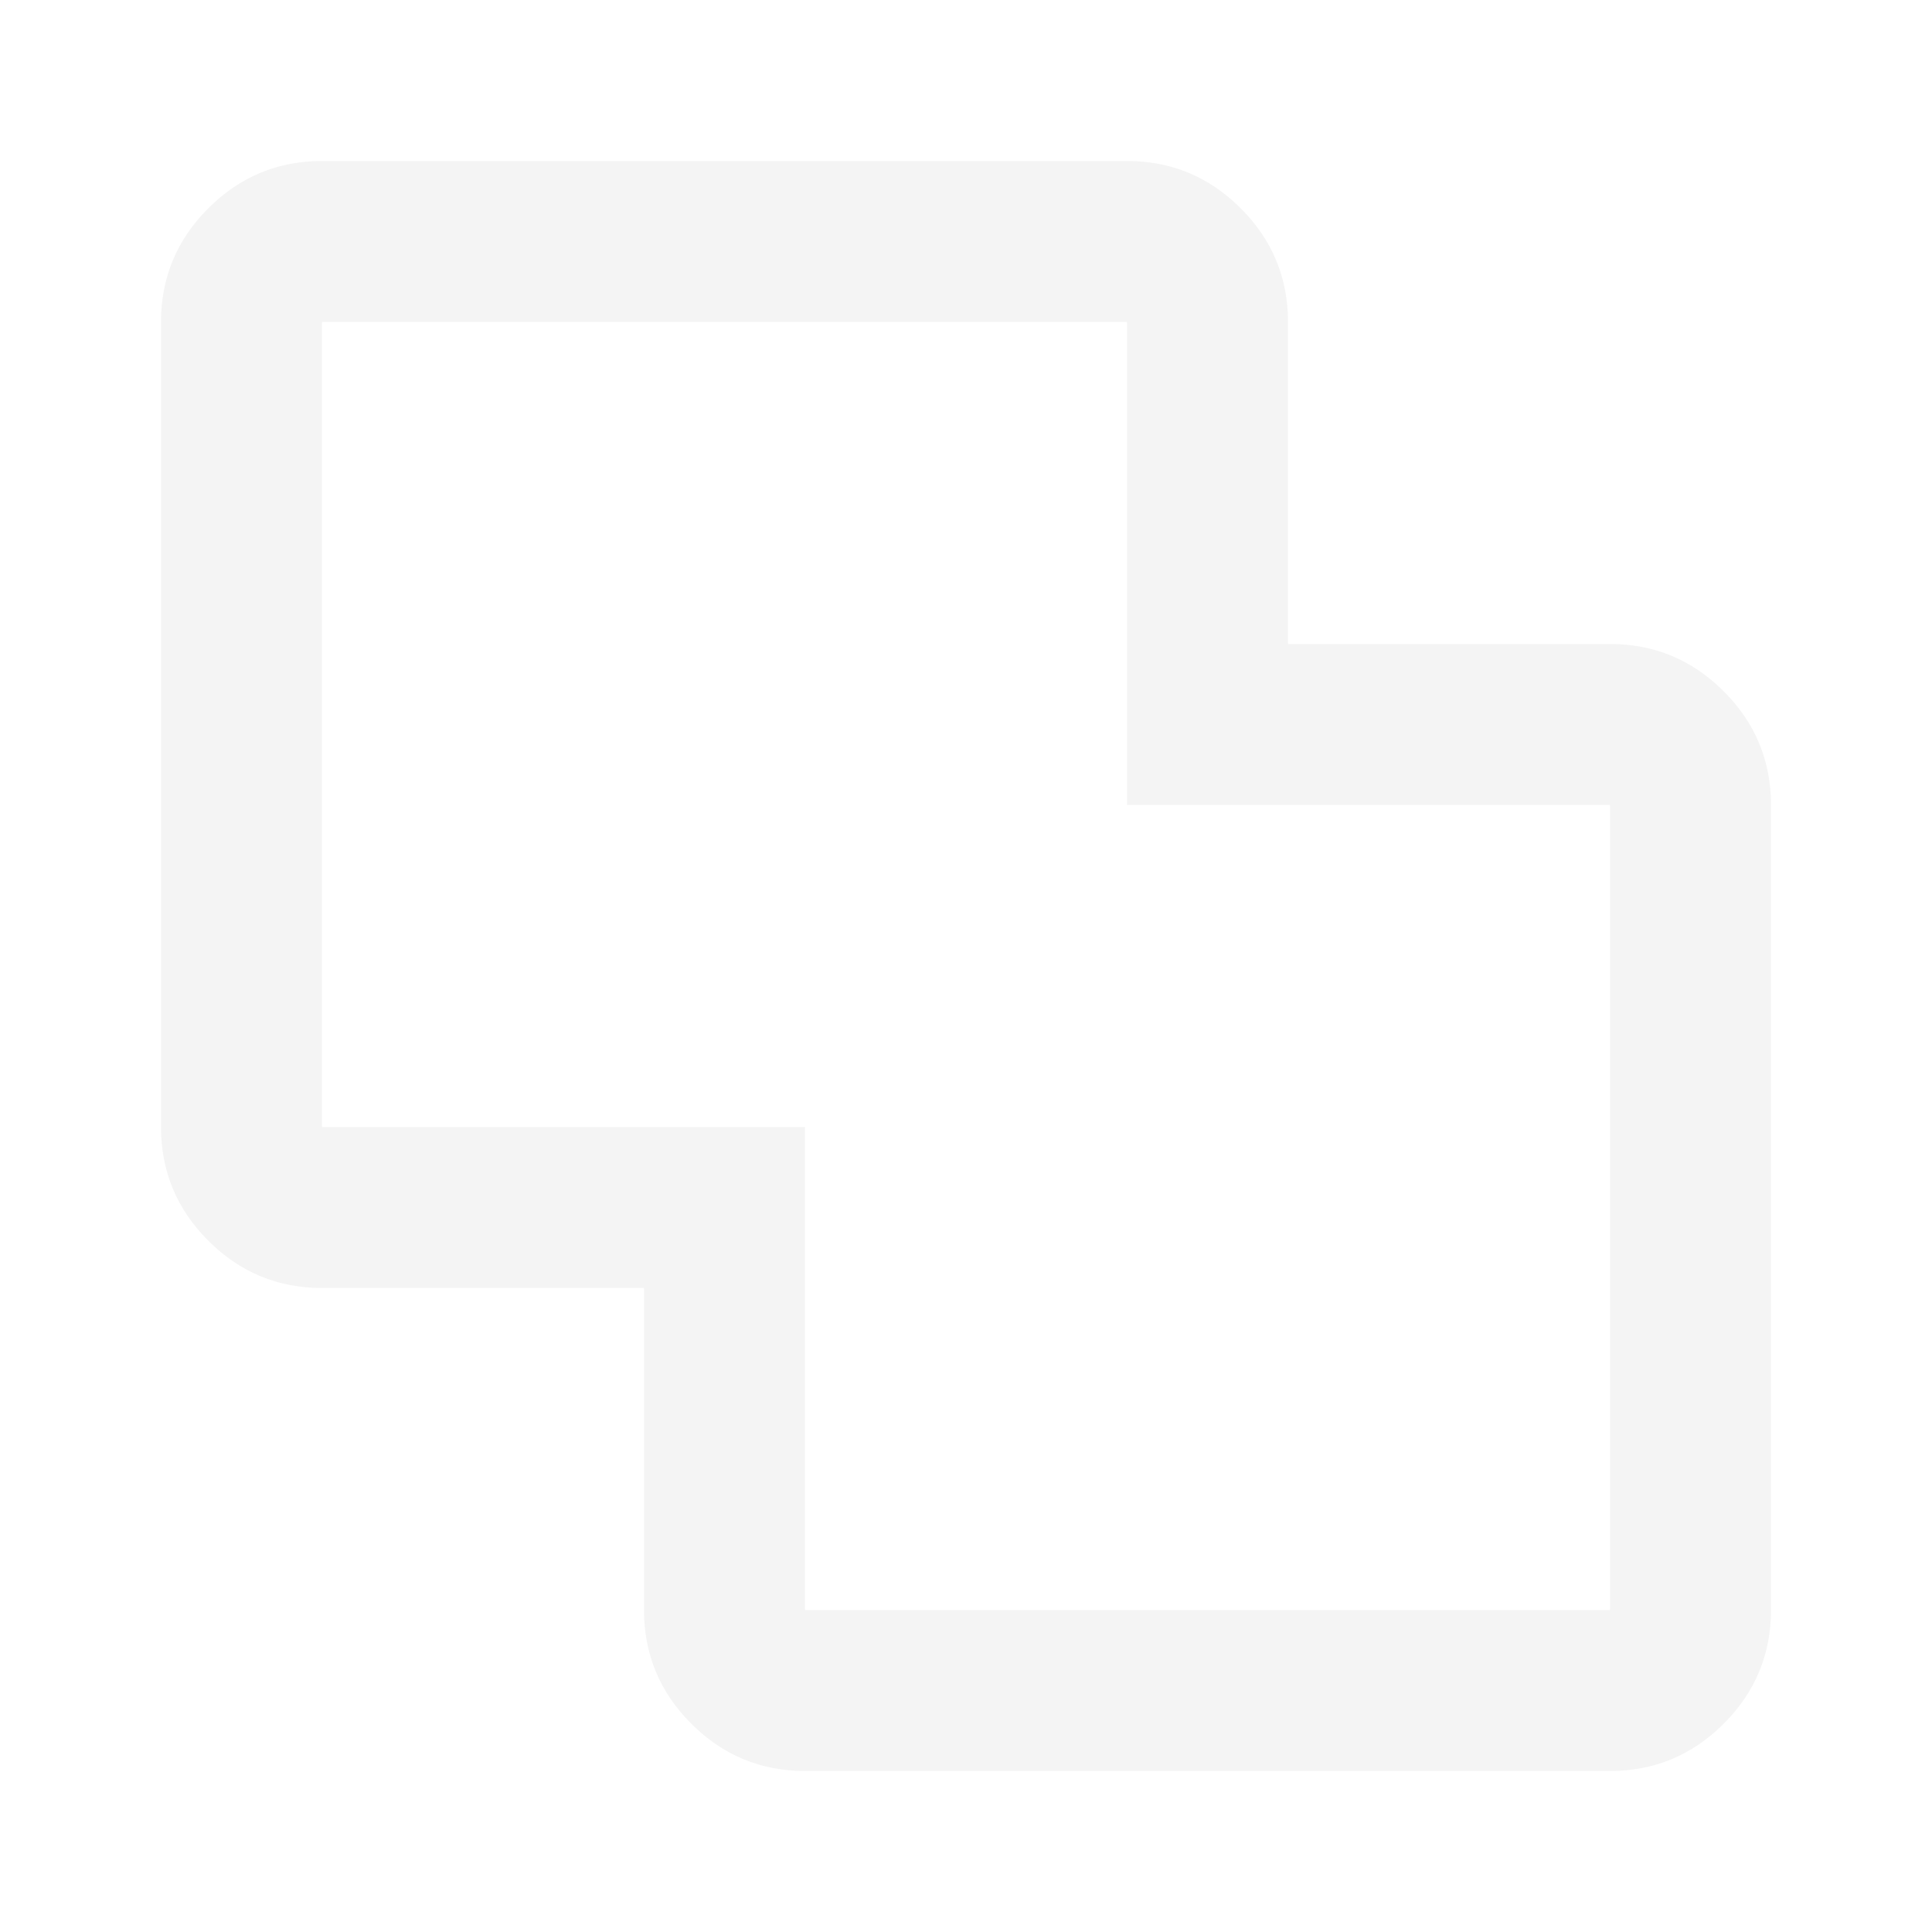
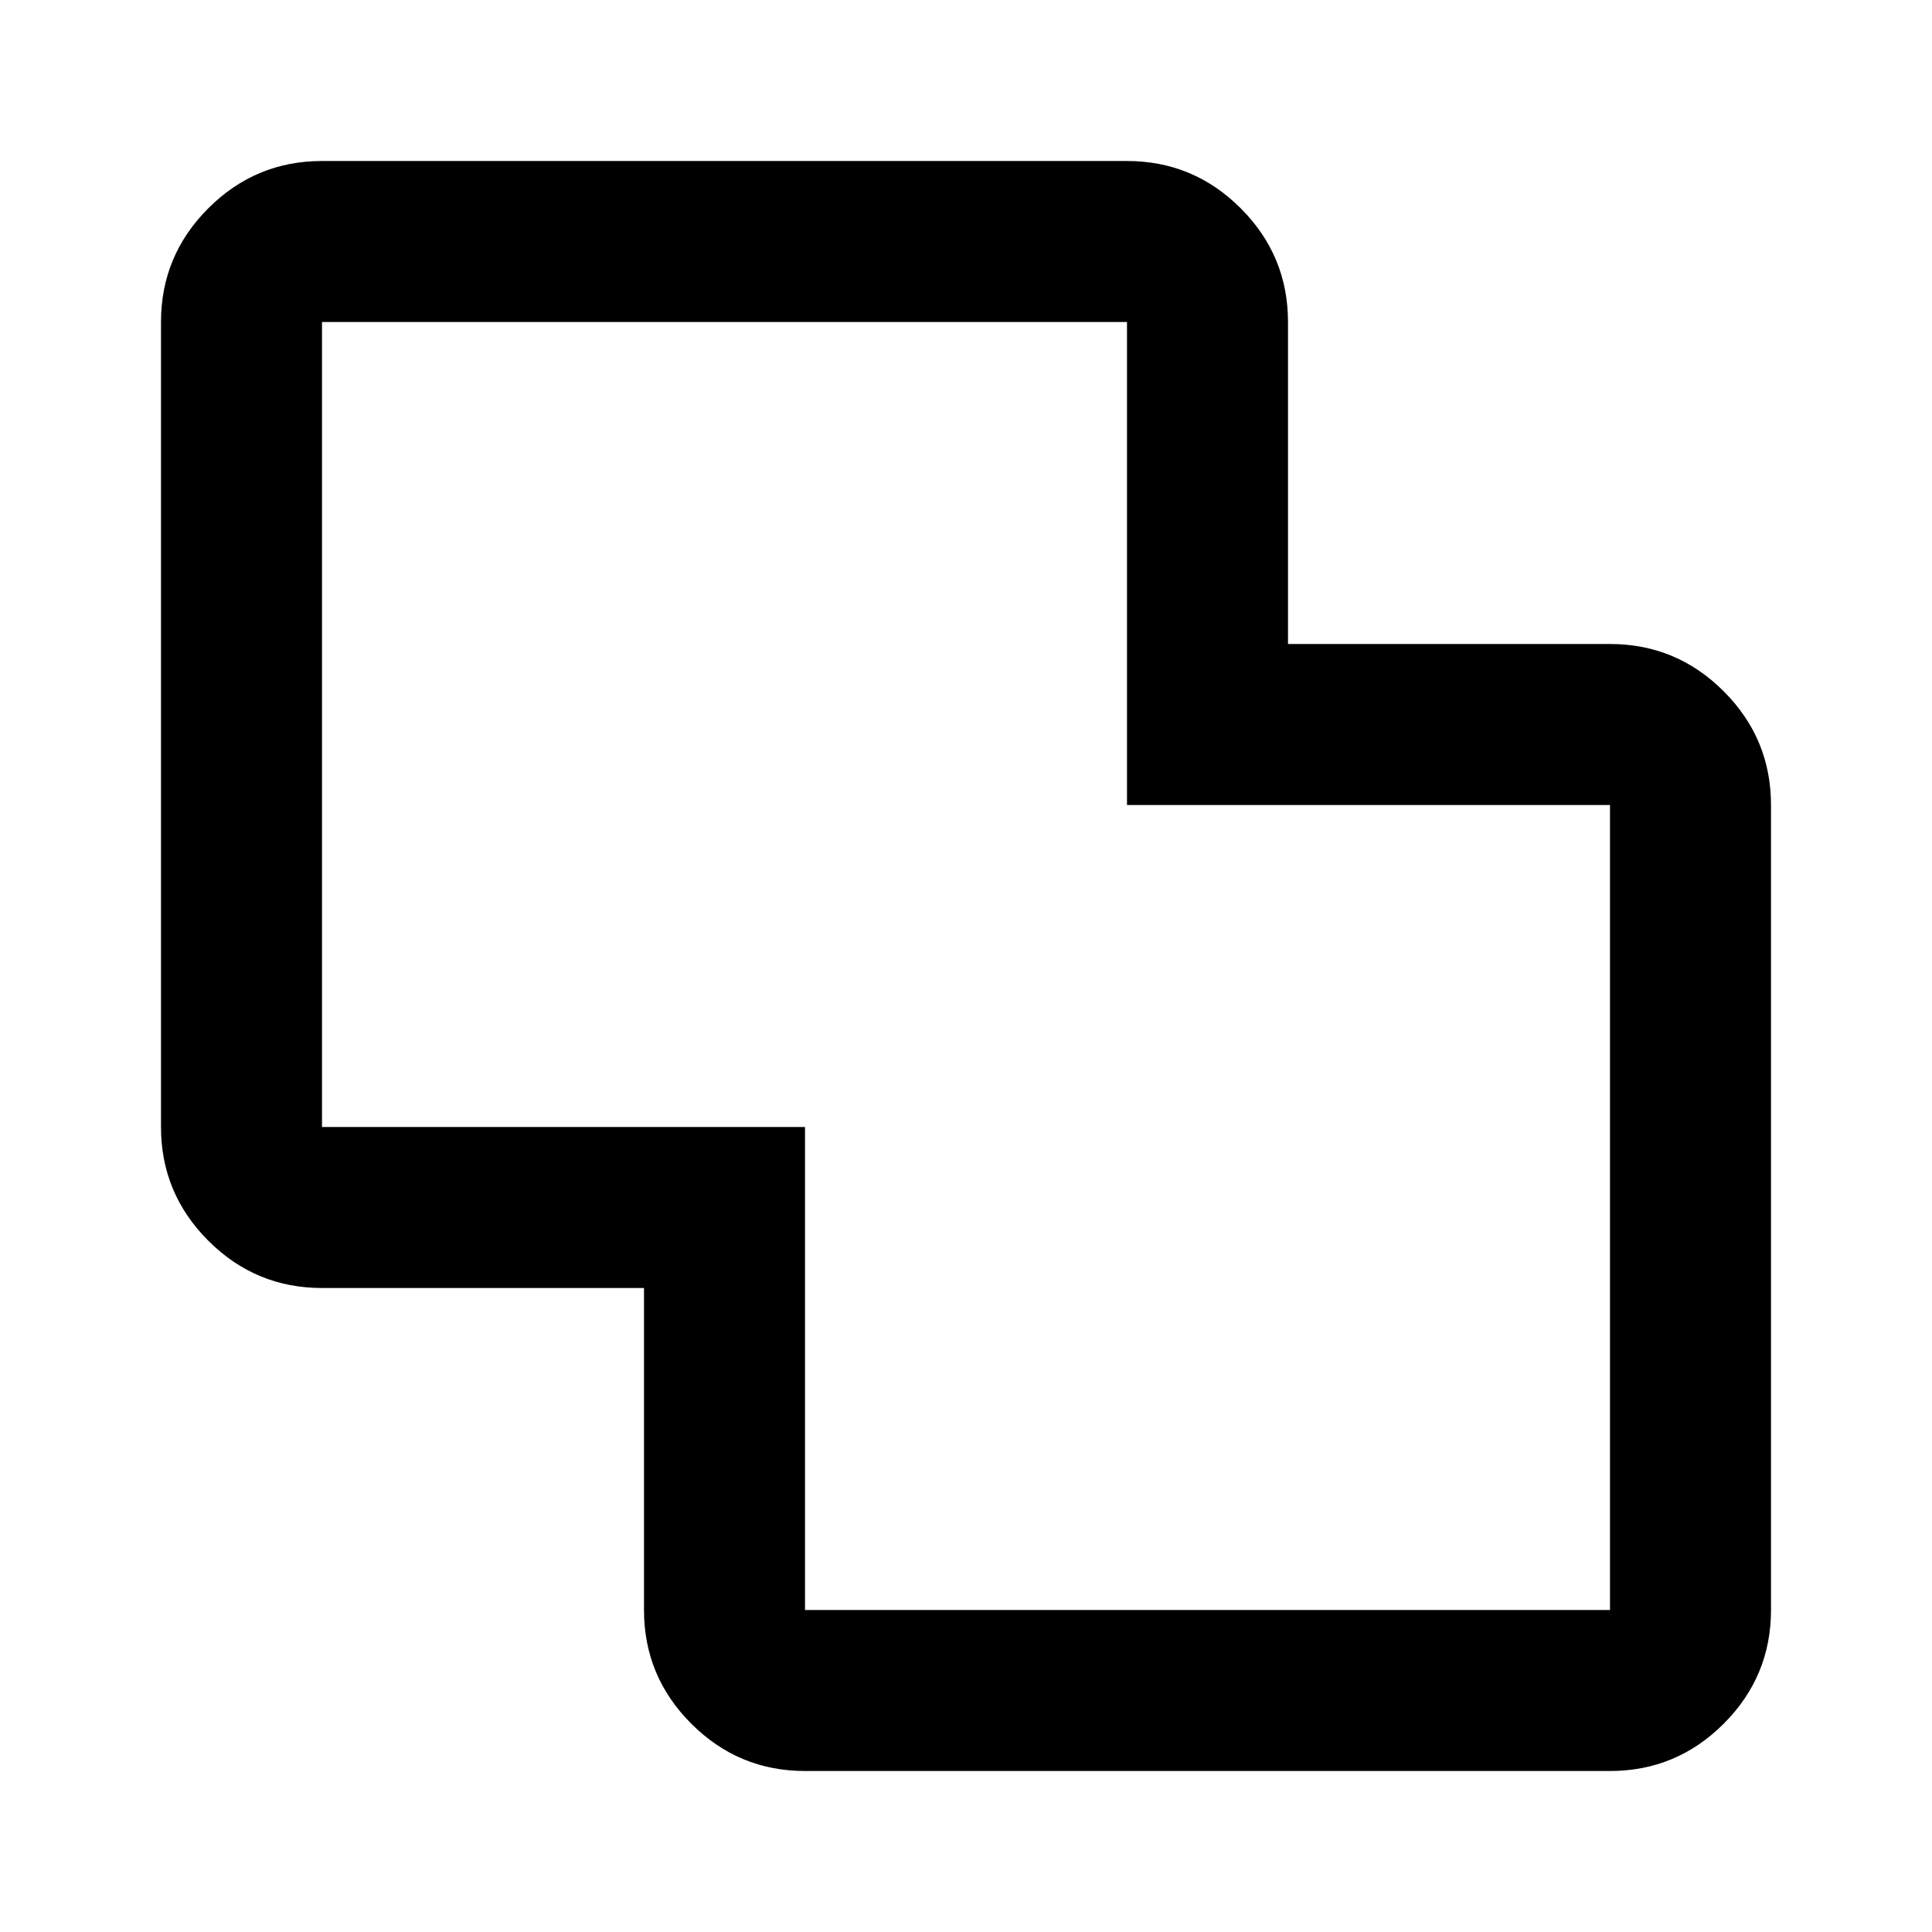
- <svg xmlns="http://www.w3.org/2000/svg" height="24px" viewBox="0 -960 960 960" width="24px" fill="#F4F4F4">
+ <svg xmlns="http://www.w3.org/2000/svg" height="24px" viewBox="0 -960 960 960" width="24px" fill="currentColor">
  <path d="M400-80q-33 0-56.5-23.5T320-160v-160H160q-33 0-56.5-23.5T80-400v-400q0-33 23.5-56.5T160-880h400q33 0 56.5 23.5T640-800v160h160q33 0 56.5 23.5T880-560v400q0 33-23.5 56.5T800-80H400Zm0-80h400v-400H560v-240H160v400h240v240Zm80-320Z" />
</svg>
